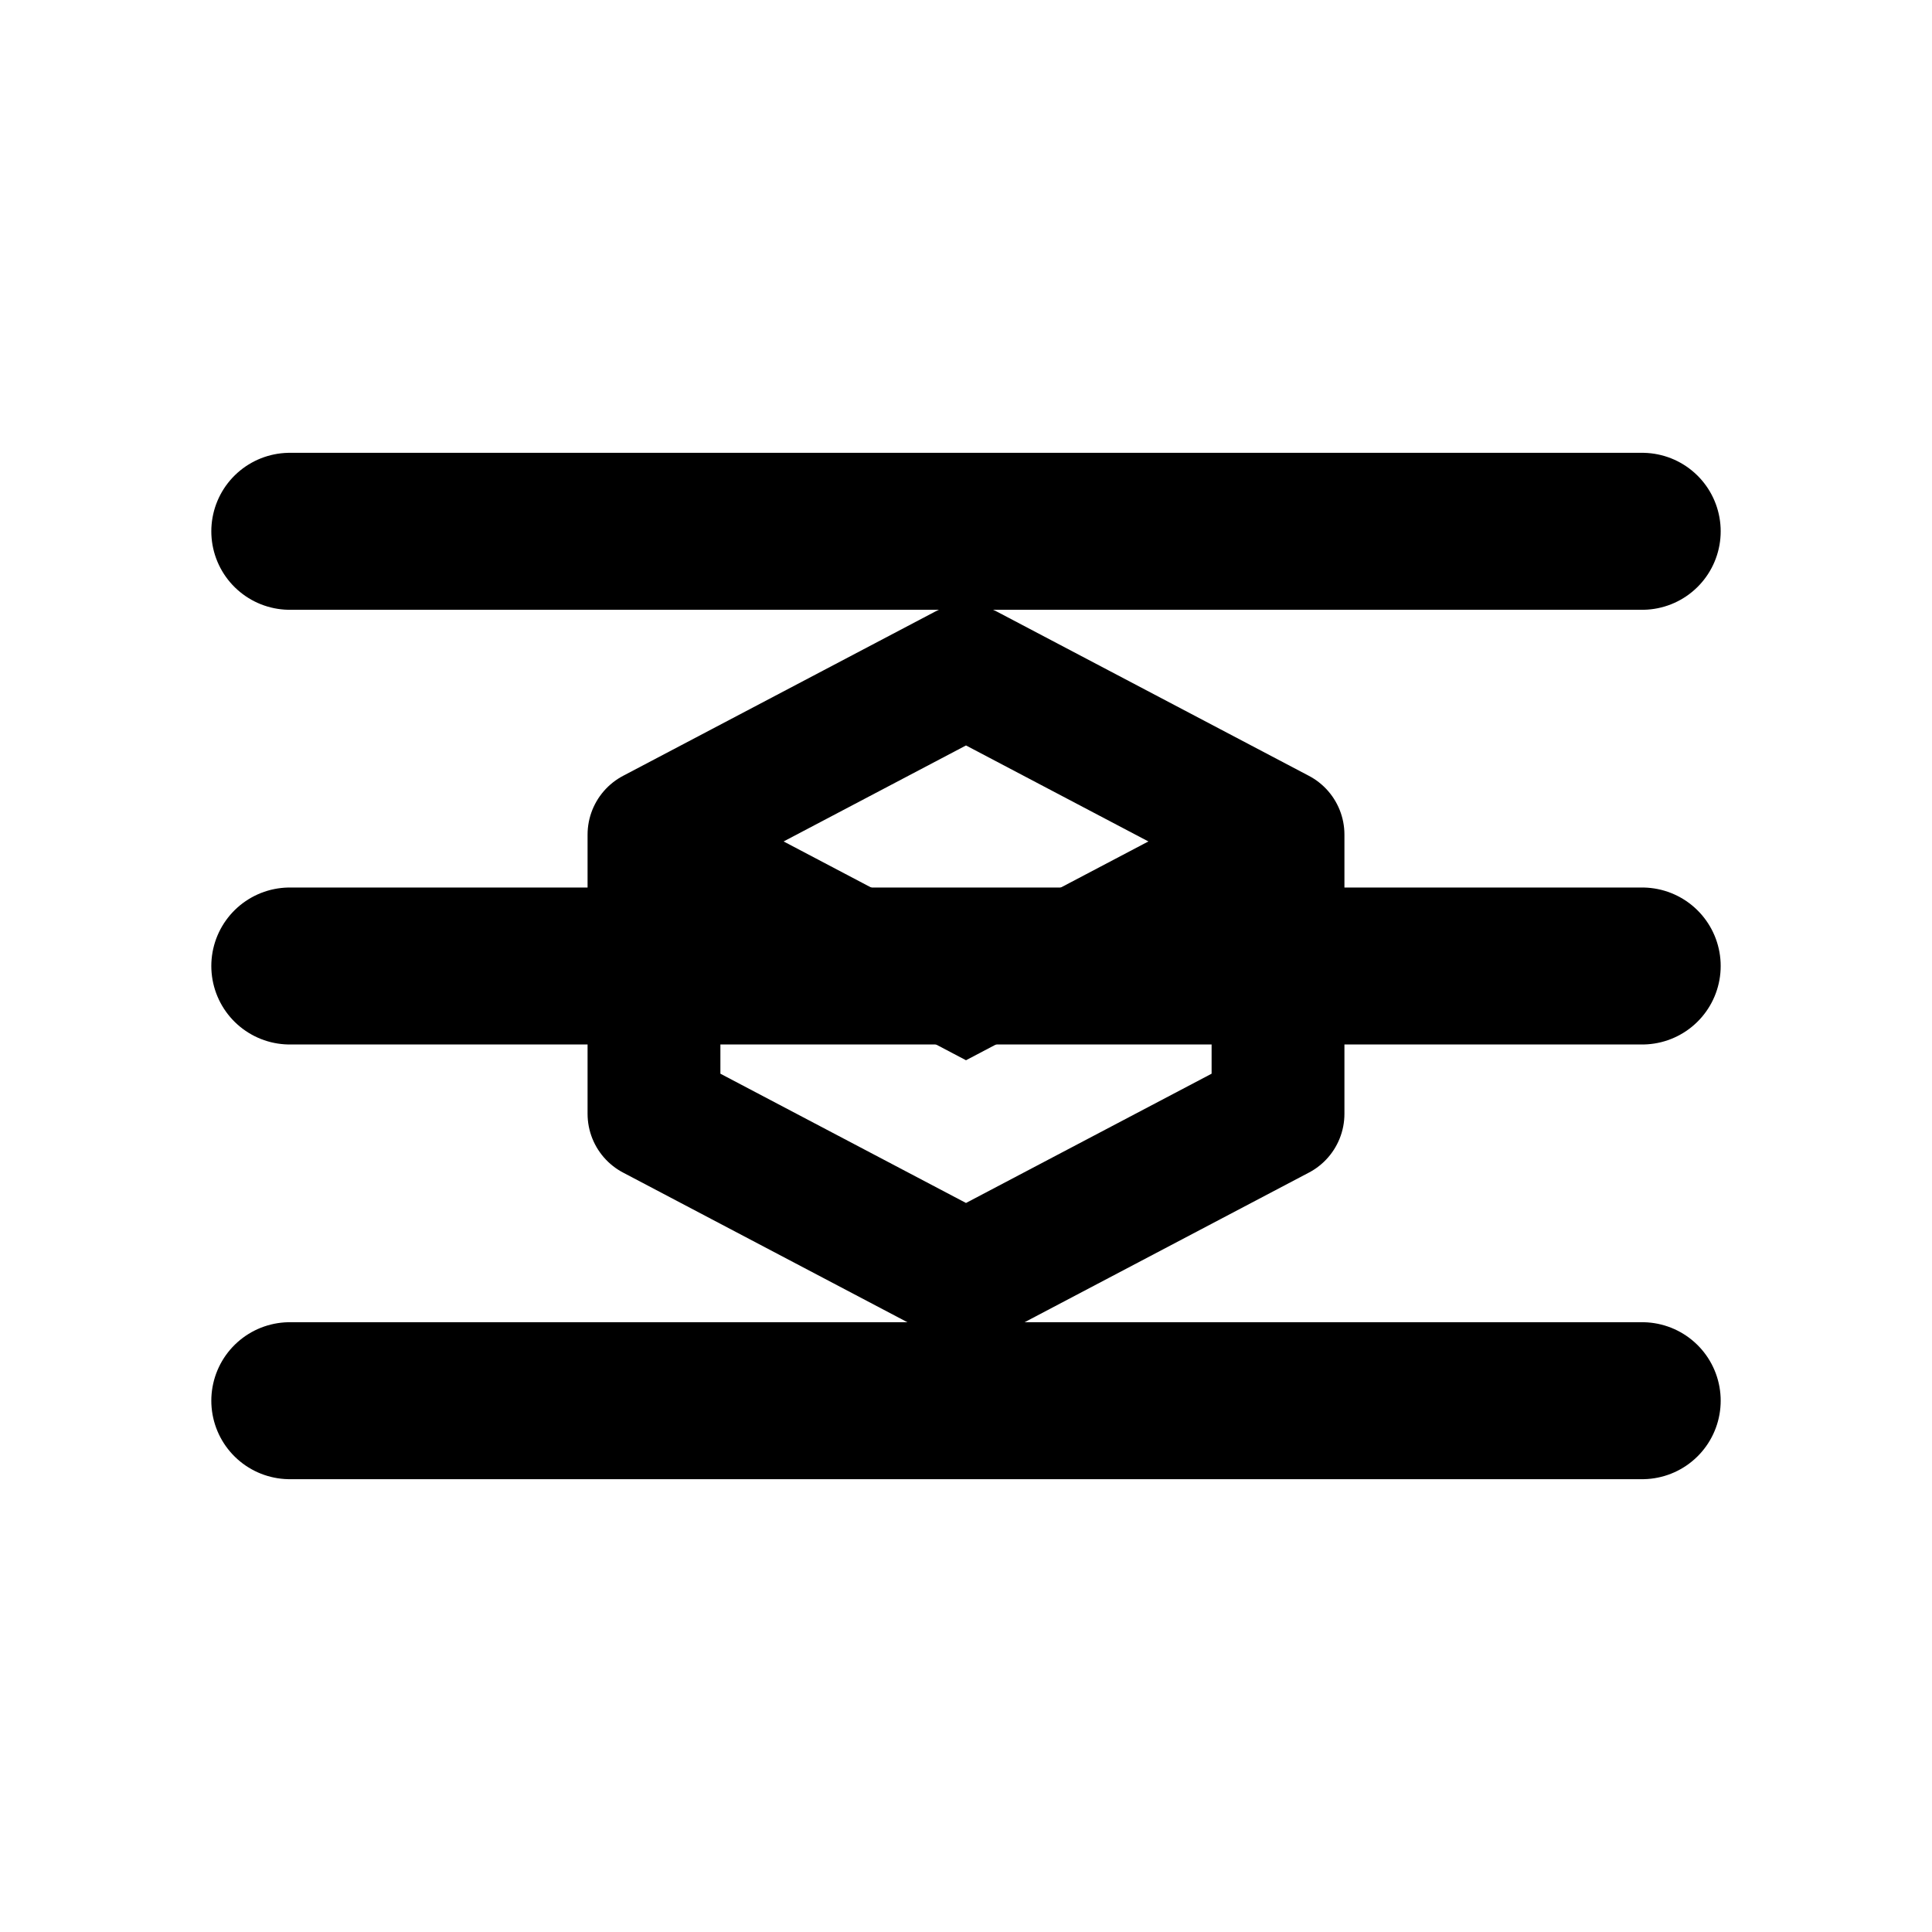
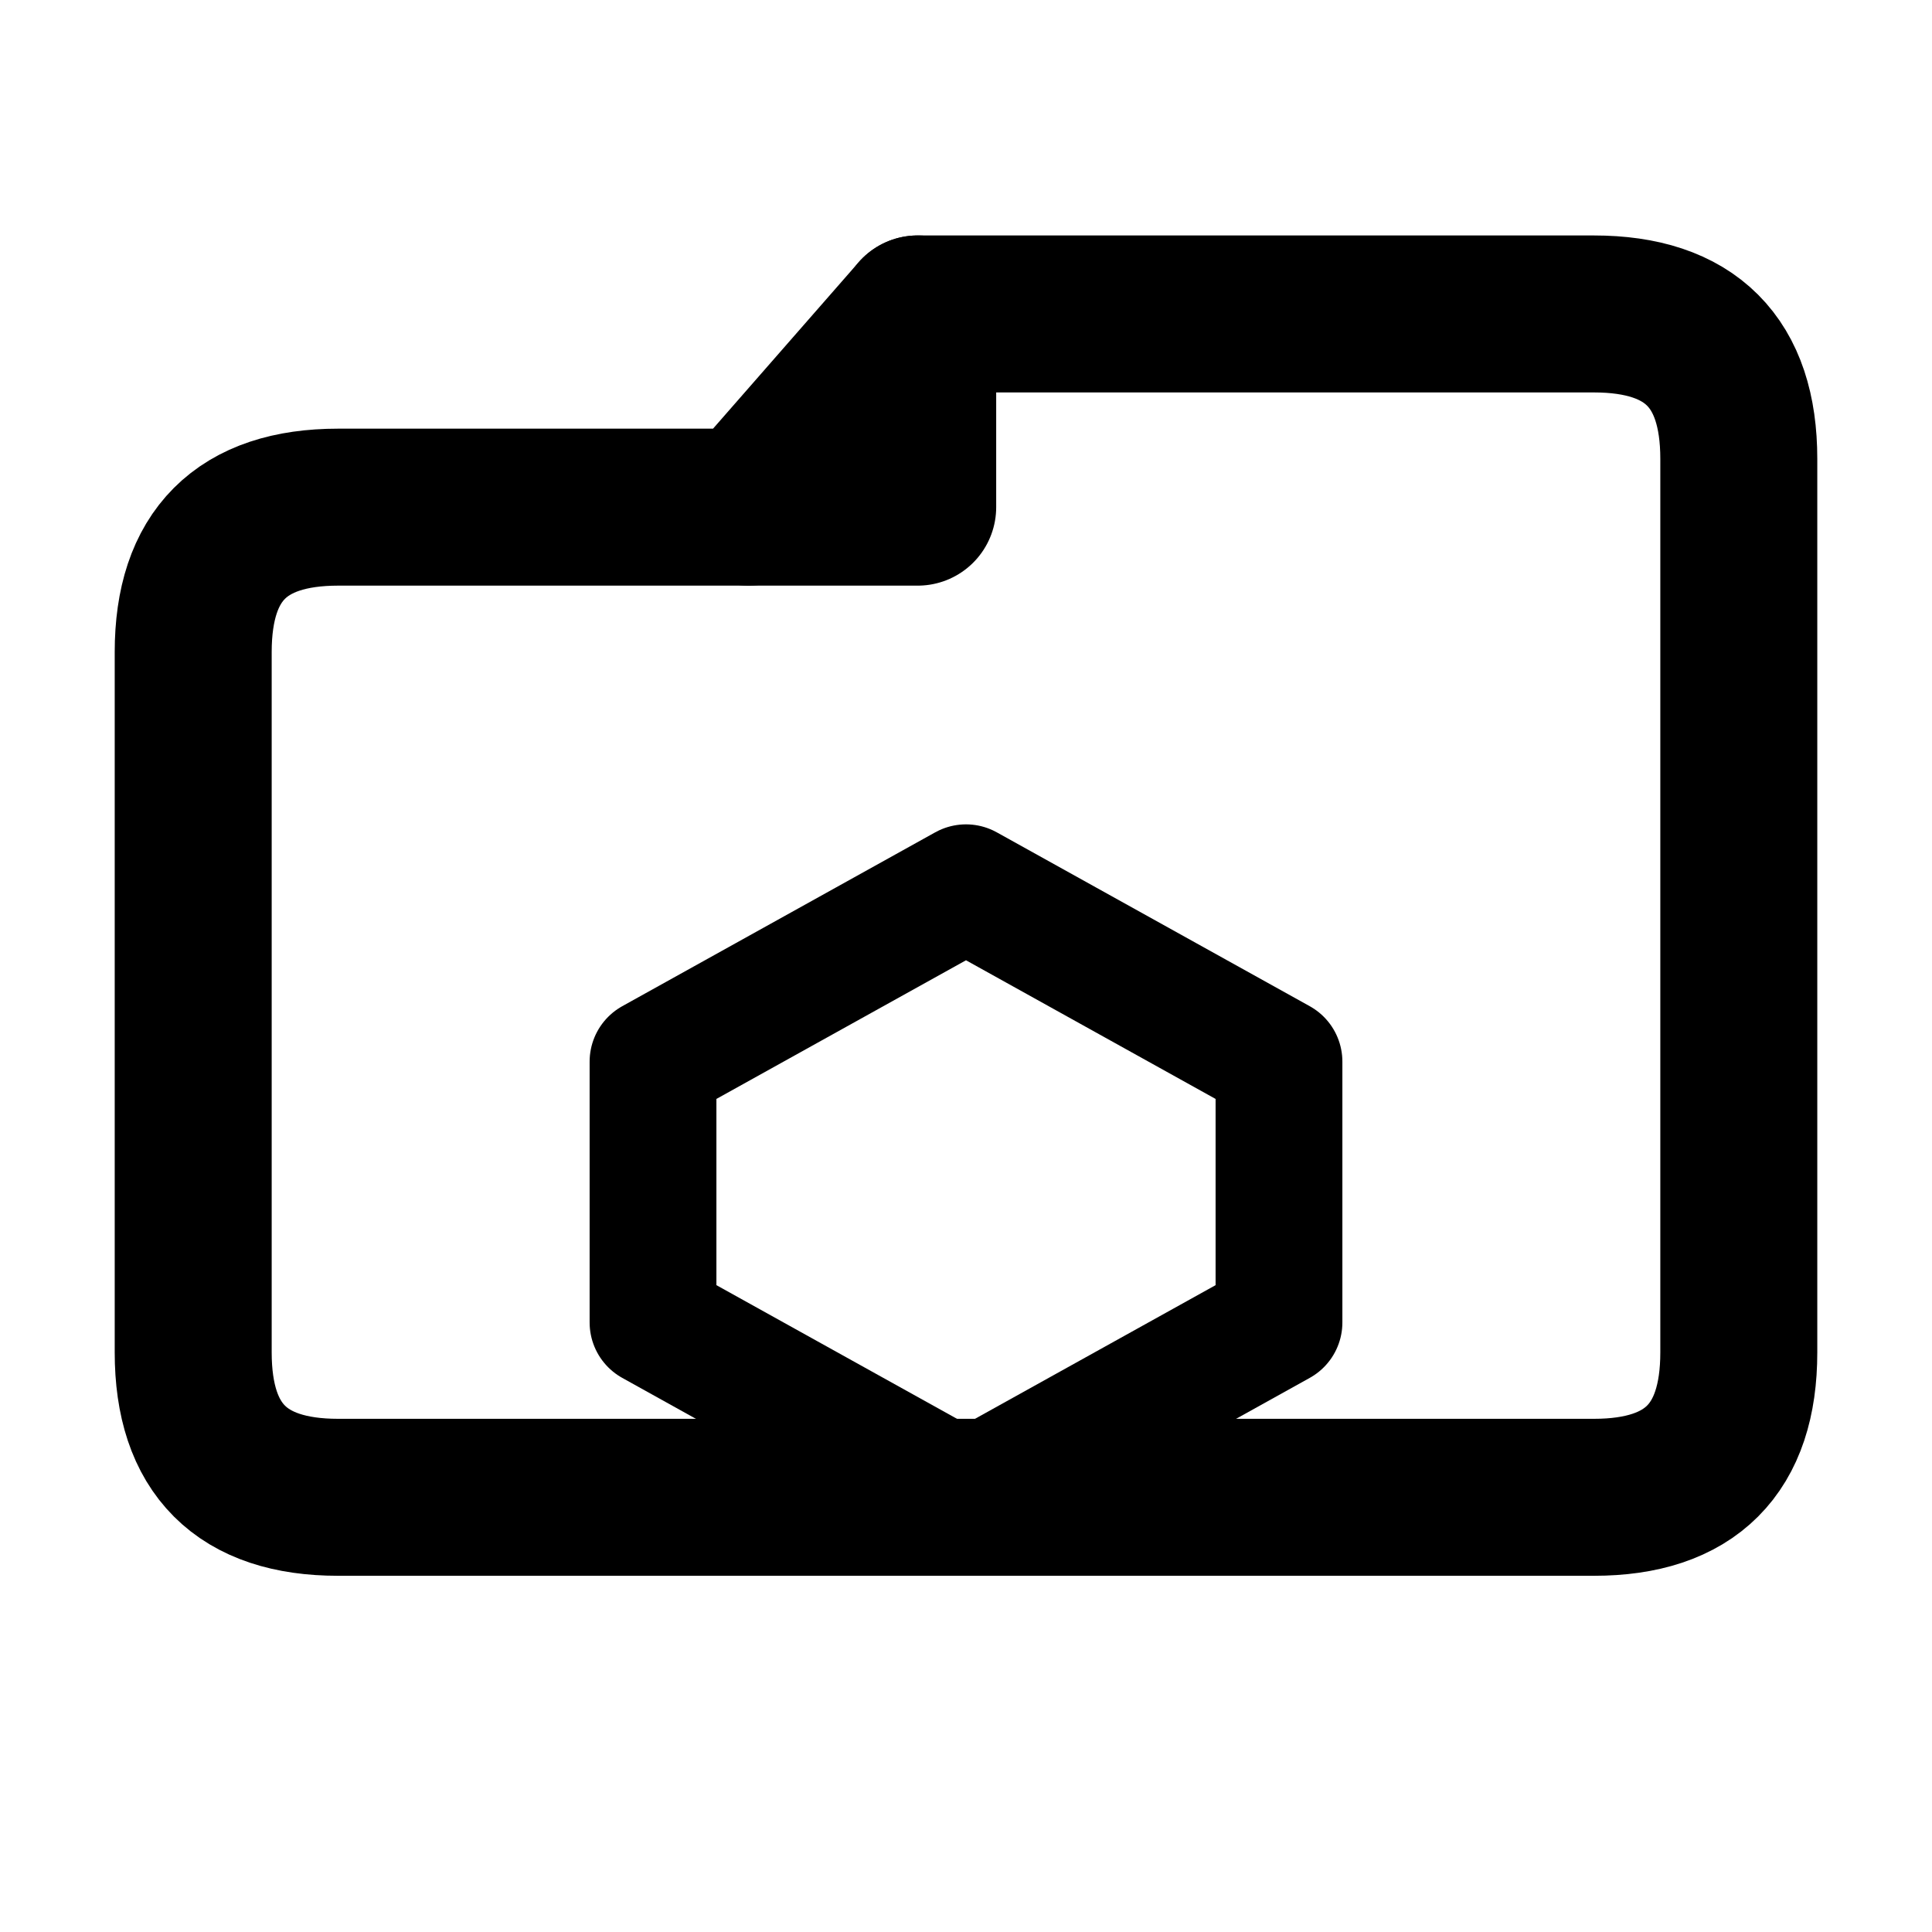
<svg xmlns="http://www.w3.org/2000/svg" viewBox="0 0 16 16">
-   <path d="M2.4 4.4h11.2M2.4 8h11.2M2.4 11.6h11.2" stroke="currentColor" stroke-width="1.3" stroke-linecap="round" />
-   <path d="M8 5.552 10.584 6.912v2.312L8 10.584 5.416 9.224V6.912Z" fill="none" stroke="currentColor" stroke-width="1.1" stroke-linejoin="round" />
-   <path d="M5.416 6.912 8 8.272 10.584 6.912" fill="none" stroke="currentColor" stroke-width="0.9" />
+   <path d="M1.6 5.4Q1.6 4.2 2.8 4.2H6.2L7.6 2.6H13.2Q14.4 2.6 14.4 3.8V11.2Q14.4 12.4 13.2 12.4H2.8Q1.6 12.4 1.6 11.2Z" fill="none" stroke="currentColor" stroke-width="1.3" stroke-linejoin="round" />
+   <path d="M6.2 4.2H7.6V2.6" fill="none" stroke="currentColor" stroke-width="1.3" stroke-linecap="round" stroke-linejoin="round" />
+   <path d="M8 7.352 10.592 8.792v2.16L8 12.392 5.408 10.952v-2.16Z" fill="none" stroke="currentColor" stroke-width="1.05" stroke-linejoin="round" />
</svg>
